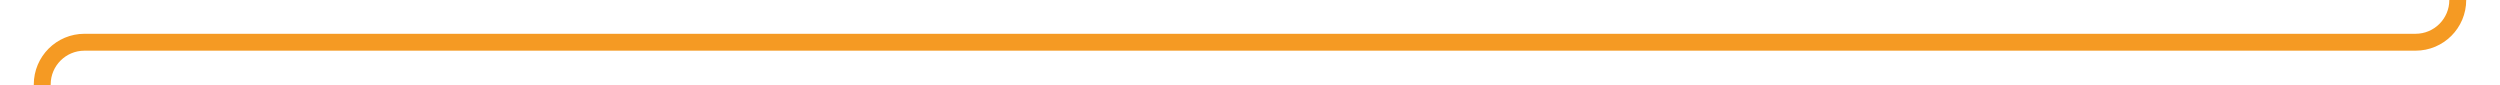
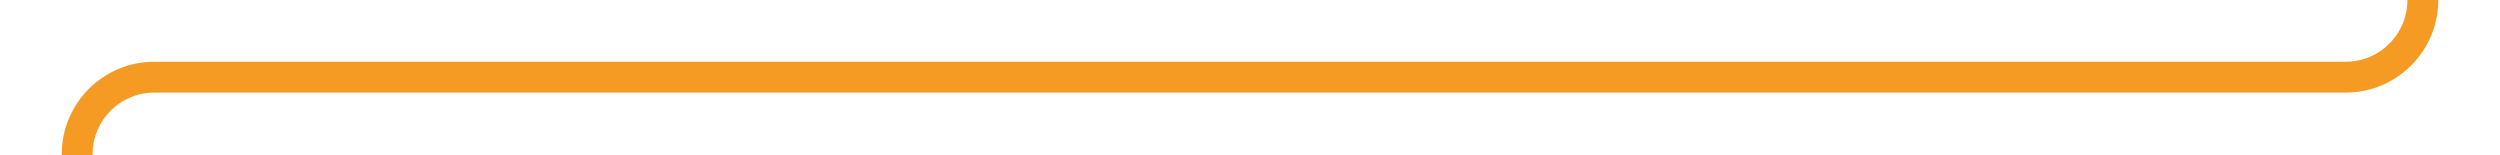
- <svg xmlns="http://www.w3.org/2000/svg" version="1.1" width="296px" height="10px" preserveAspectRatio="xMinYMid meet" viewBox="600 596  296 8">
-   <path d="M 891 540  L 891 595  A 5 5 0 0 1 886 600 L 610 600  A 5 5 0 0 0 605 605 L 605 669  " stroke-width="2" stroke="#f59a23" fill="none" />
+ <svg xmlns="http://www.w3.org/2000/svg" version="1.1" width="162px" height="10px" preserveAspectRatio="xMinYMid meet" viewBox="886 406  162 8">
+   <path d="M 1043 393  L 1043 405  A 5 5 0 0 1 1038 410 L 896 410  A 5 5 0 0 0 891 415 L 891 422  " stroke-width="2" stroke="#f59a23" fill="none" />
</svg>
